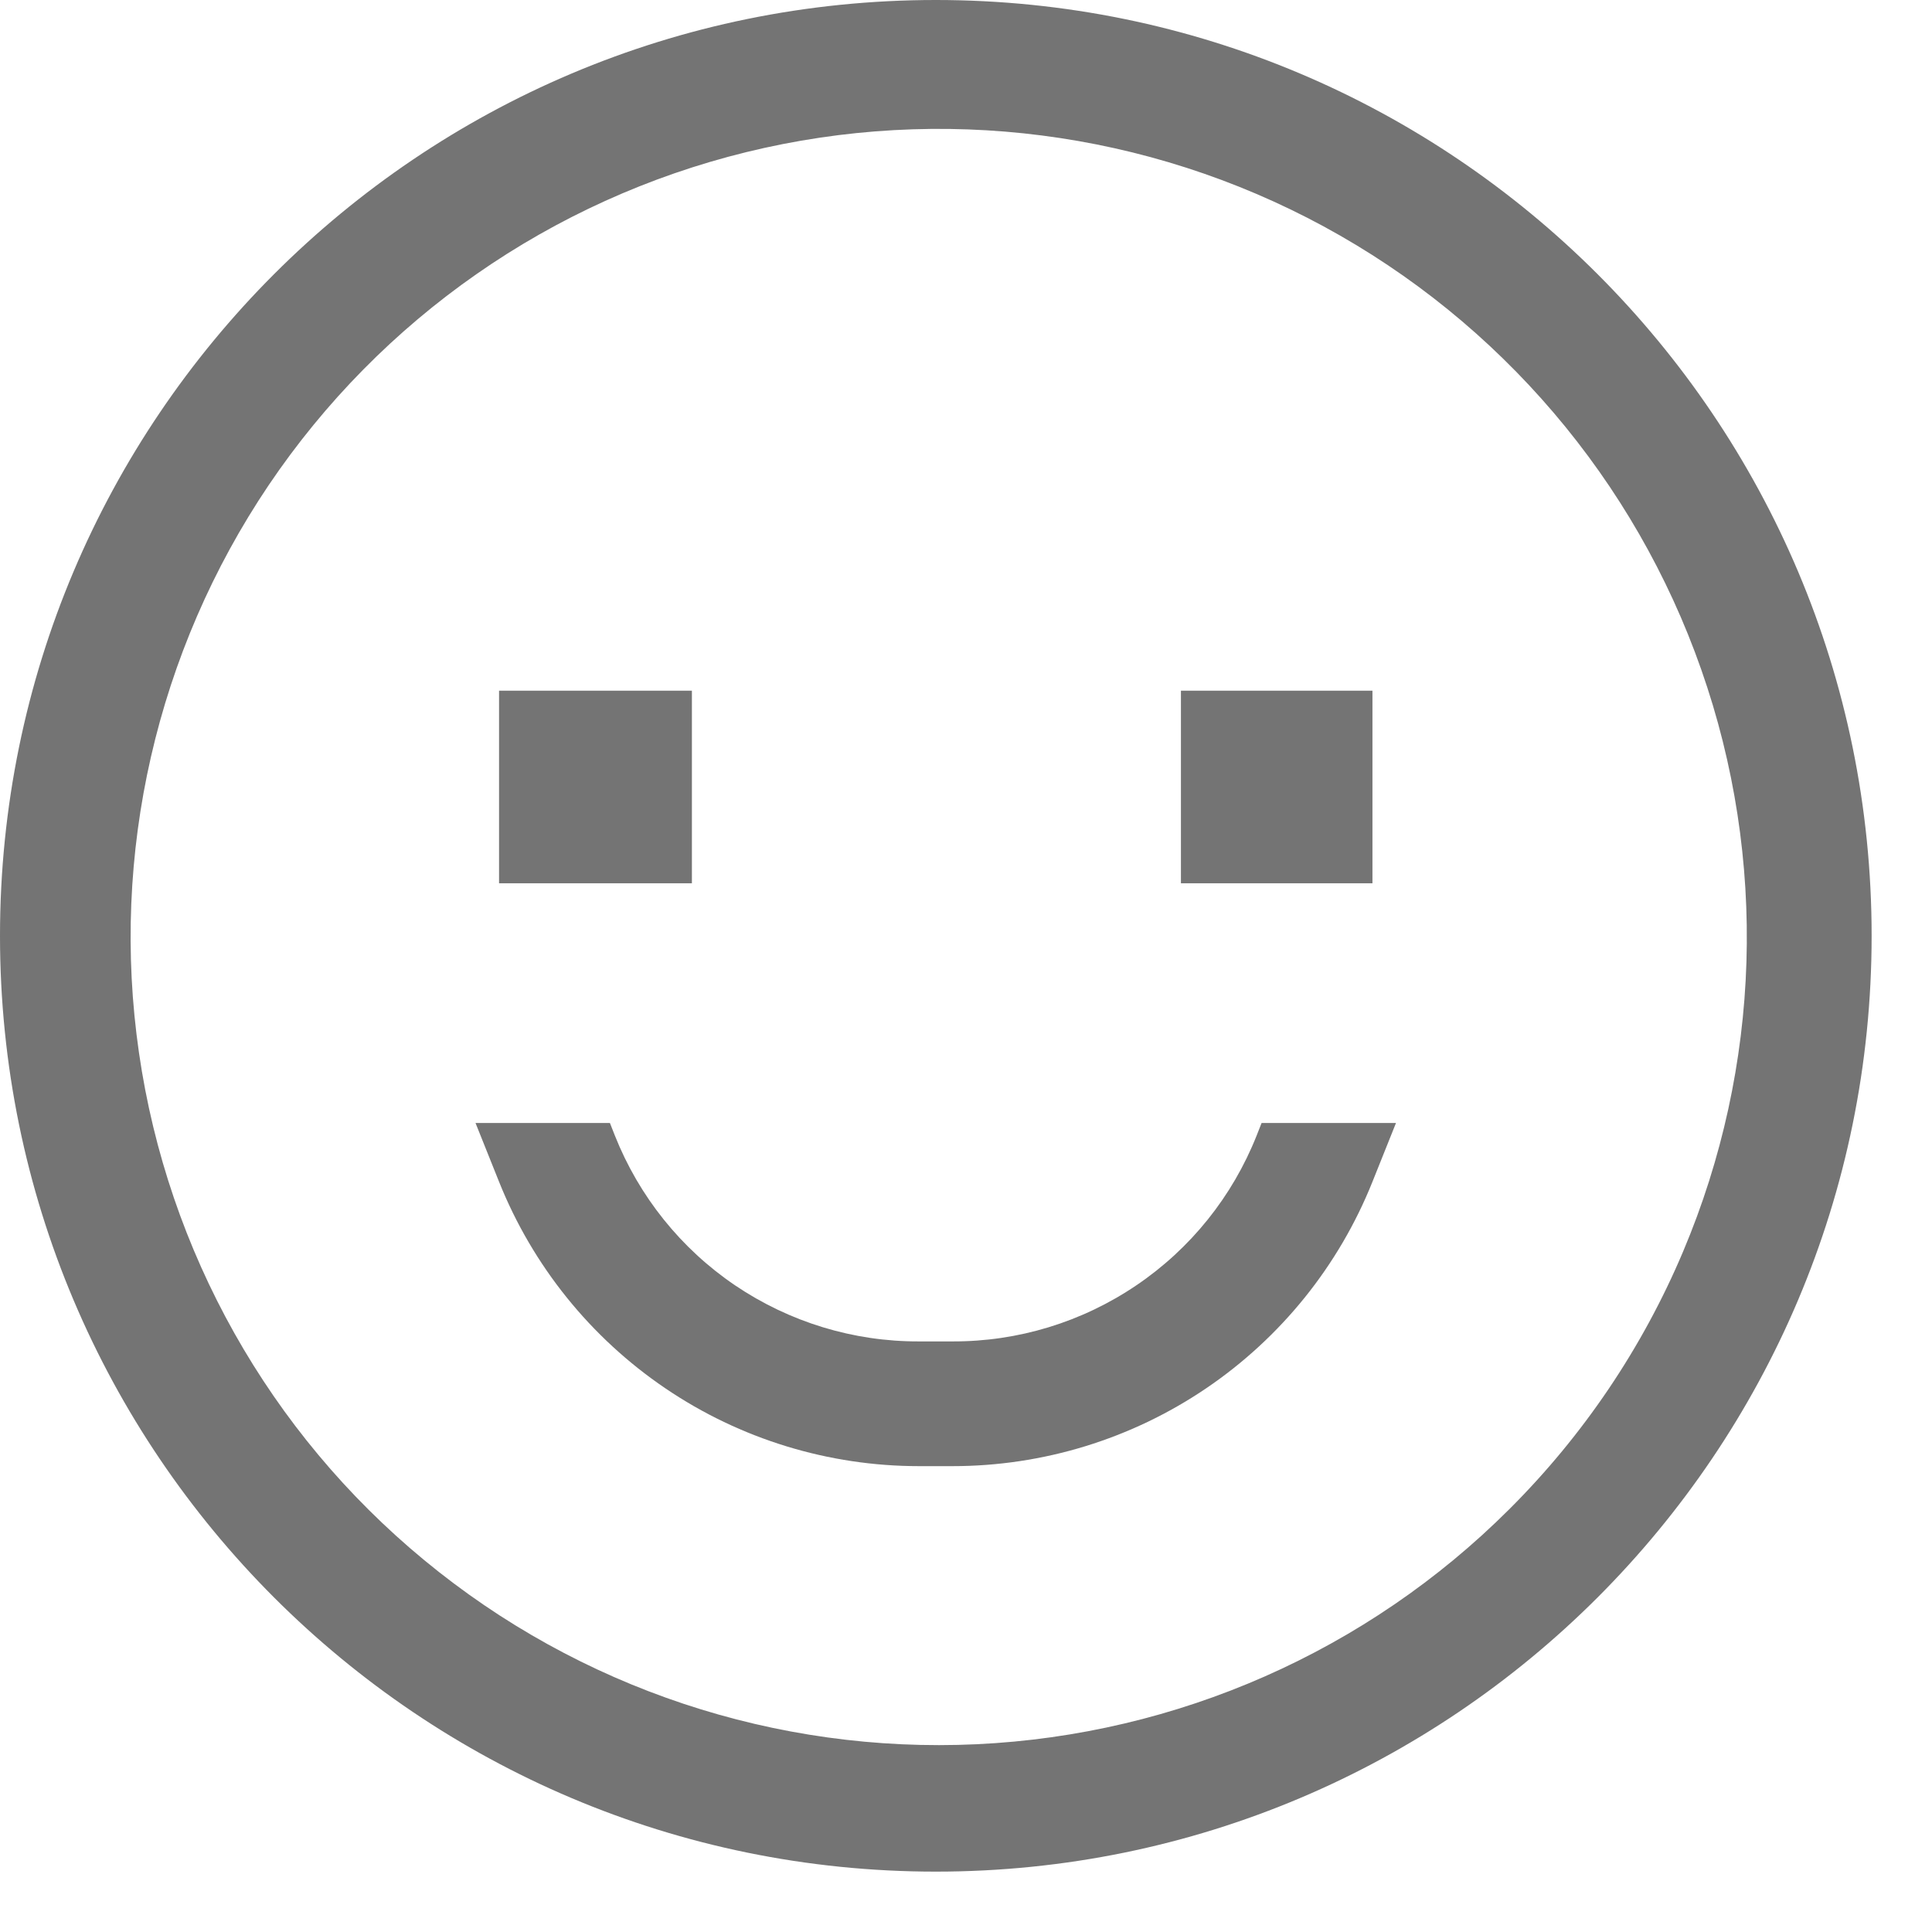
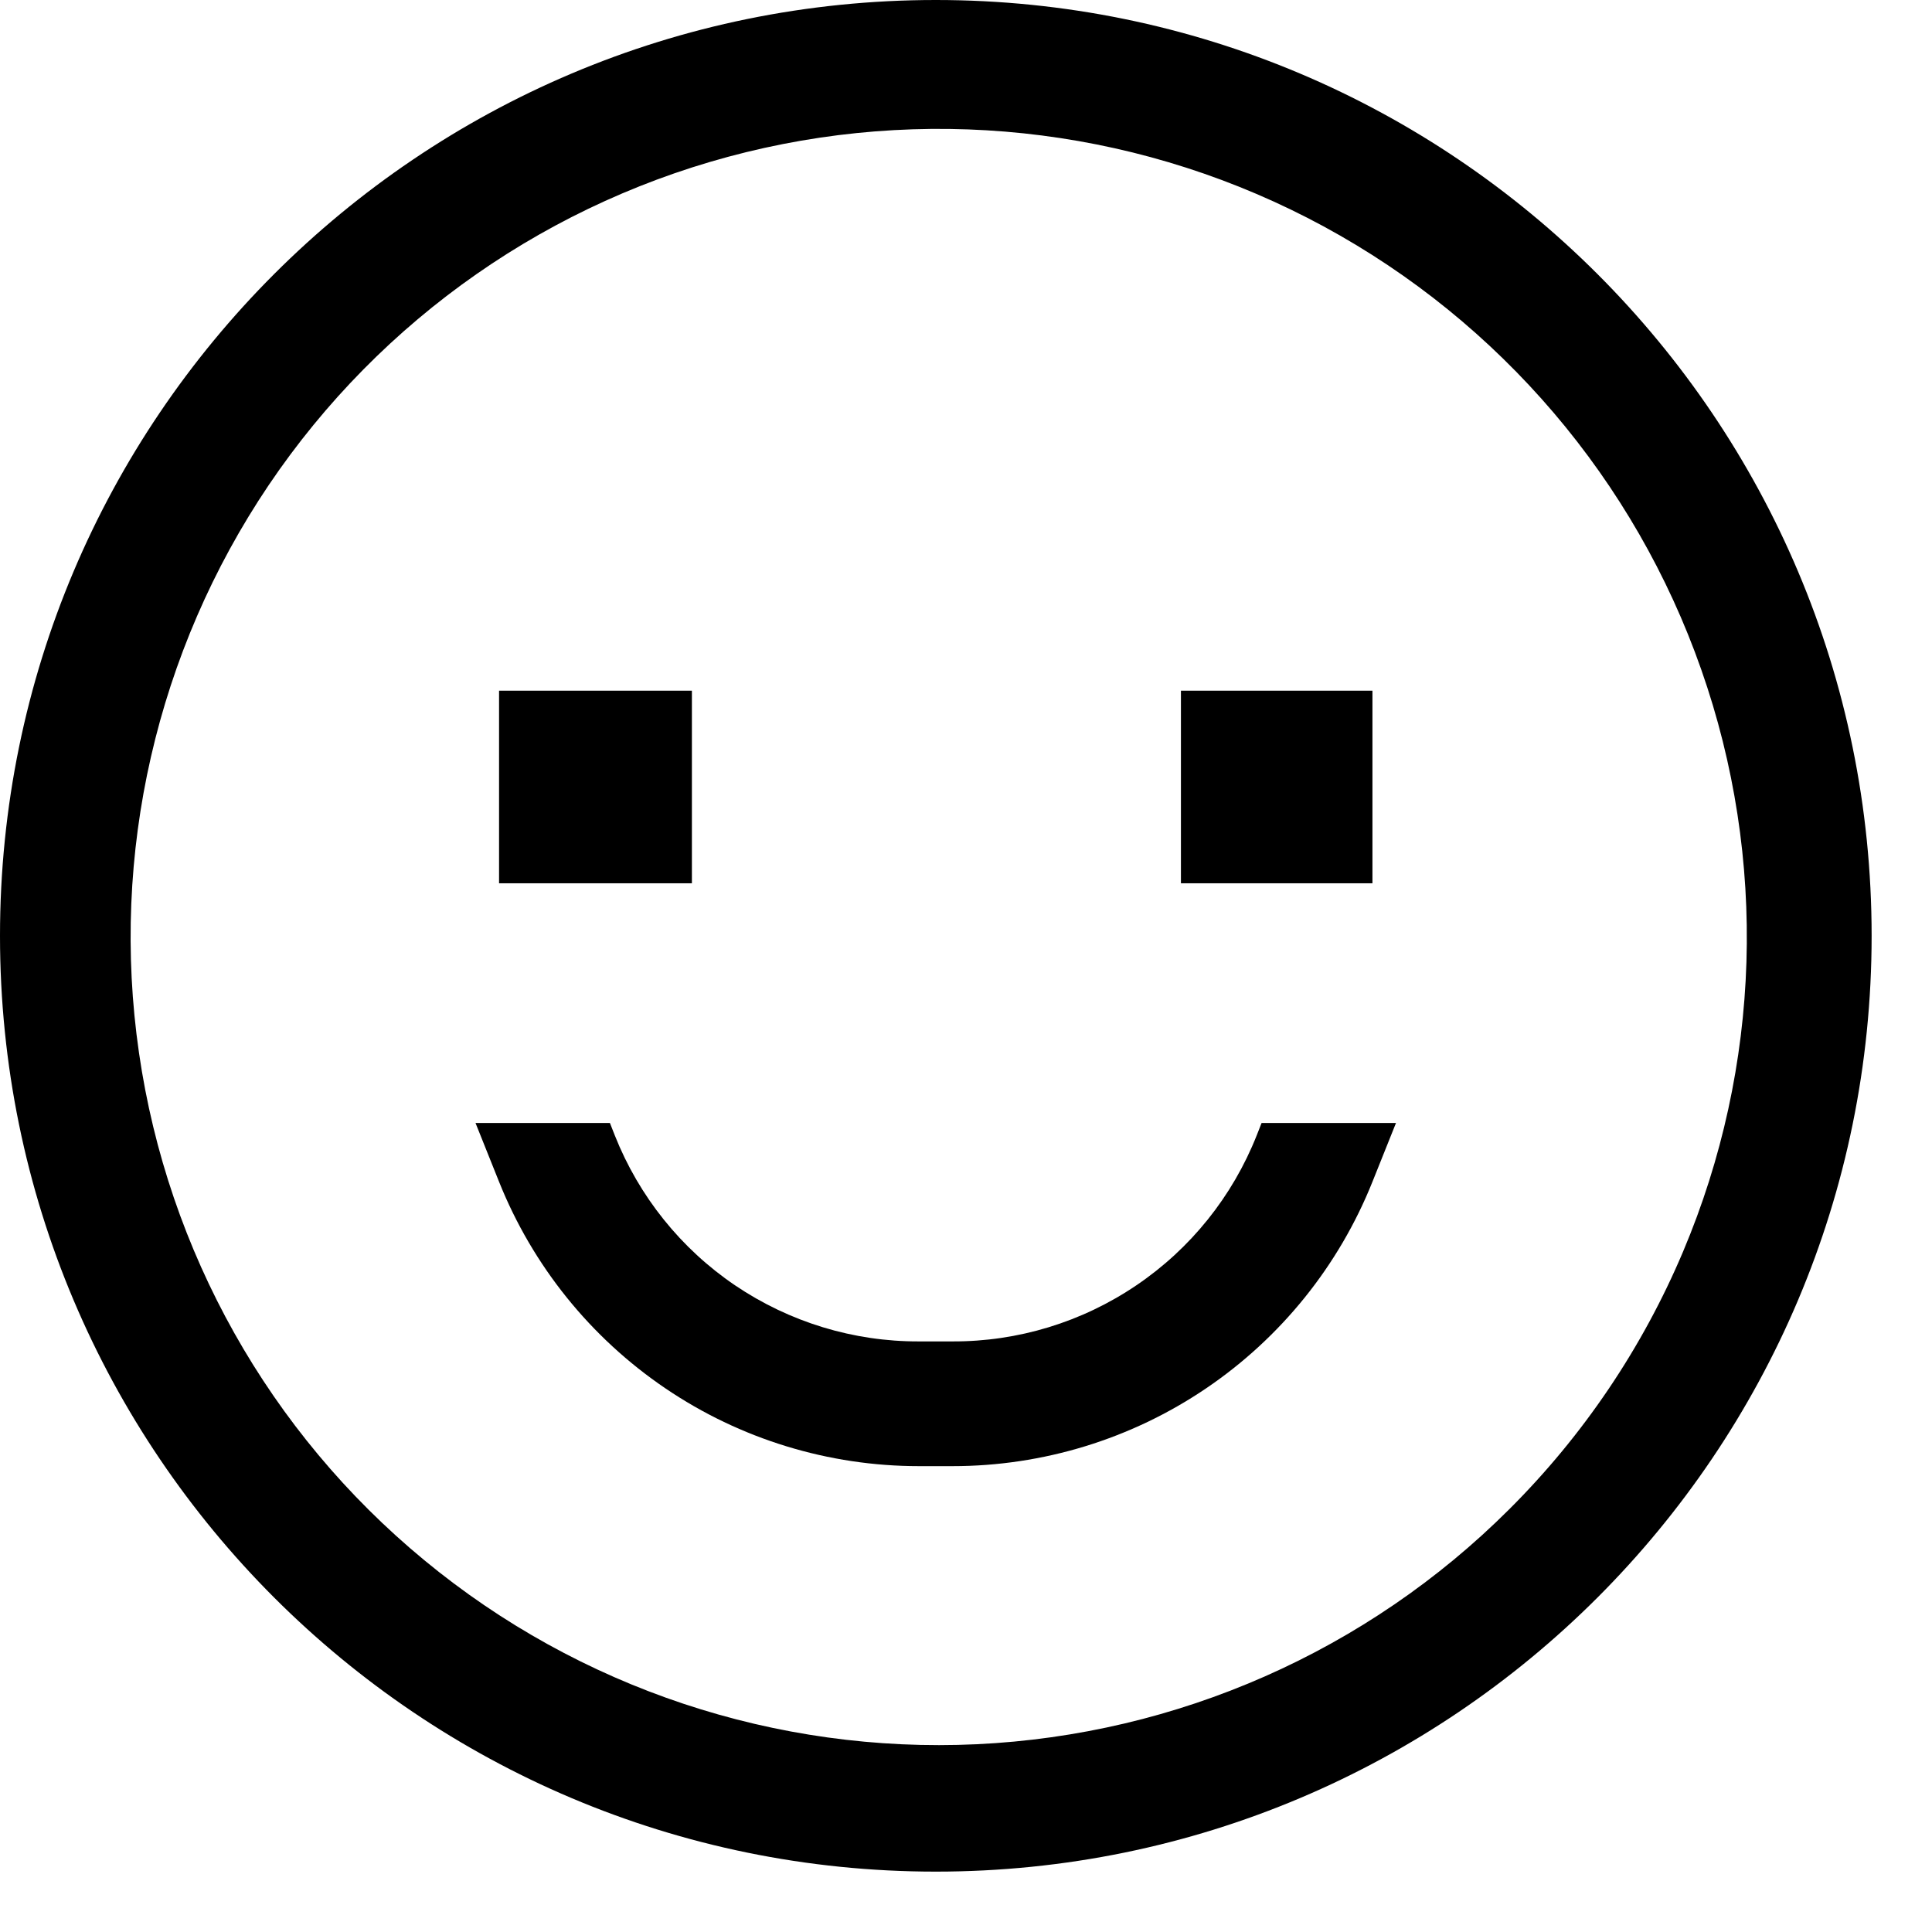
- <svg xmlns="http://www.w3.org/2000/svg" width="16" height="16" viewBox="0 0 16 16" fill="none">
-   <path d="M5.73 5.72H4.133V7.315H5.73V5.72Z" fill="#747474" />
-   <path d="M11.366 5.72H9.78V7.315H11.366V5.72Z" fill="#747474" />
-   <path d="M9.41 10.645C9.86 10.341 10.207 9.908 10.407 9.404L10.448 9.3H11.561L11.366 9.787C11.088 10.482 10.608 11.078 9.988 11.498C9.368 11.918 8.637 12.142 7.888 12.142H7.611C6.862 12.142 6.13 11.918 5.511 11.498C4.891 11.078 4.411 10.482 4.133 9.787L3.938 9.3H5.051L5.092 9.404C5.292 9.908 5.639 10.341 6.088 10.645C6.538 10.949 7.068 11.111 7.611 11.109H7.888C8.431 11.111 8.961 10.949 9.41 10.645Z" fill="#747474" />
-   <path fill-rule="evenodd" clip-rule="evenodd" d="M0 7.75C0 3.47 3.47 0 7.75 0C12.03 0 15.5 3.47 15.5 7.75C15.5 12.03 12.03 15.5 7.75 15.5C3.47 15.5 0 12.03 0 7.75ZM8.088 14.445C9.749 14.367 11.322 13.674 12.499 12.499C13.113 11.887 13.602 11.162 13.939 10.364C14.586 8.832 14.64 7.114 14.089 5.545C13.539 3.976 12.424 2.668 10.962 1.875C9.5 1.083 7.795 0.864 6.18 1.26C4.565 1.656 3.155 2.639 2.225 4.018C1.296 5.397 0.912 7.073 1.151 8.719C1.389 10.364 2.231 11.863 3.514 12.921C4.796 13.98 6.427 14.523 8.088 14.445Z" fill="#747474" />
+ <svg xmlns="http://www.w3.org/2000/svg" viewBox="0 0 16 16" fill="none">
+   <path d="M5.73 5.72H4.133V7.315H5.73V5.72Z" fill="currentColor" />
+   <path d="M11.366 5.72H9.78V7.315H11.366V5.72Z" fill="currentColor" />
+   <path d="M9.41 10.645C9.86 10.341 10.207 9.908 10.407 9.404L10.448 9.3H11.561L11.366 9.787C11.088 10.482 10.608 11.078 9.988 11.498C9.368 11.918 8.637 12.142 7.888 12.142H7.611C6.862 12.142 6.13 11.918 5.511 11.498C4.891 11.078 4.411 10.482 4.133 9.787L3.938 9.3H5.051L5.092 9.404C5.292 9.908 5.639 10.341 6.088 10.645C6.538 10.949 7.068 11.111 7.611 11.109H7.888C8.431 11.111 8.961 10.949 9.41 10.645Z" fill="currentColor" />
+   <path fill-rule="evenodd" clip-rule="evenodd" d="M0 7.75C0 3.47 3.47 0 7.75 0C12.03 0 15.5 3.47 15.5 7.75C15.5 12.03 12.03 15.5 7.75 15.5C3.47 15.5 0 12.03 0 7.75ZM8.088 14.445C9.749 14.367 11.322 13.674 12.499 12.499C13.113 11.887 13.602 11.162 13.939 10.364C14.586 8.832 14.64 7.114 14.089 5.545C13.539 3.976 12.424 2.668 10.962 1.875C9.5 1.083 7.795 0.864 6.18 1.26C4.565 1.656 3.155 2.639 2.225 4.018C1.296 5.397 0.912 7.073 1.151 8.719C1.389 10.364 2.231 11.863 3.514 12.921C4.796 13.98 6.427 14.523 8.088 14.445Z" fill="currentColor" />
</svg>
